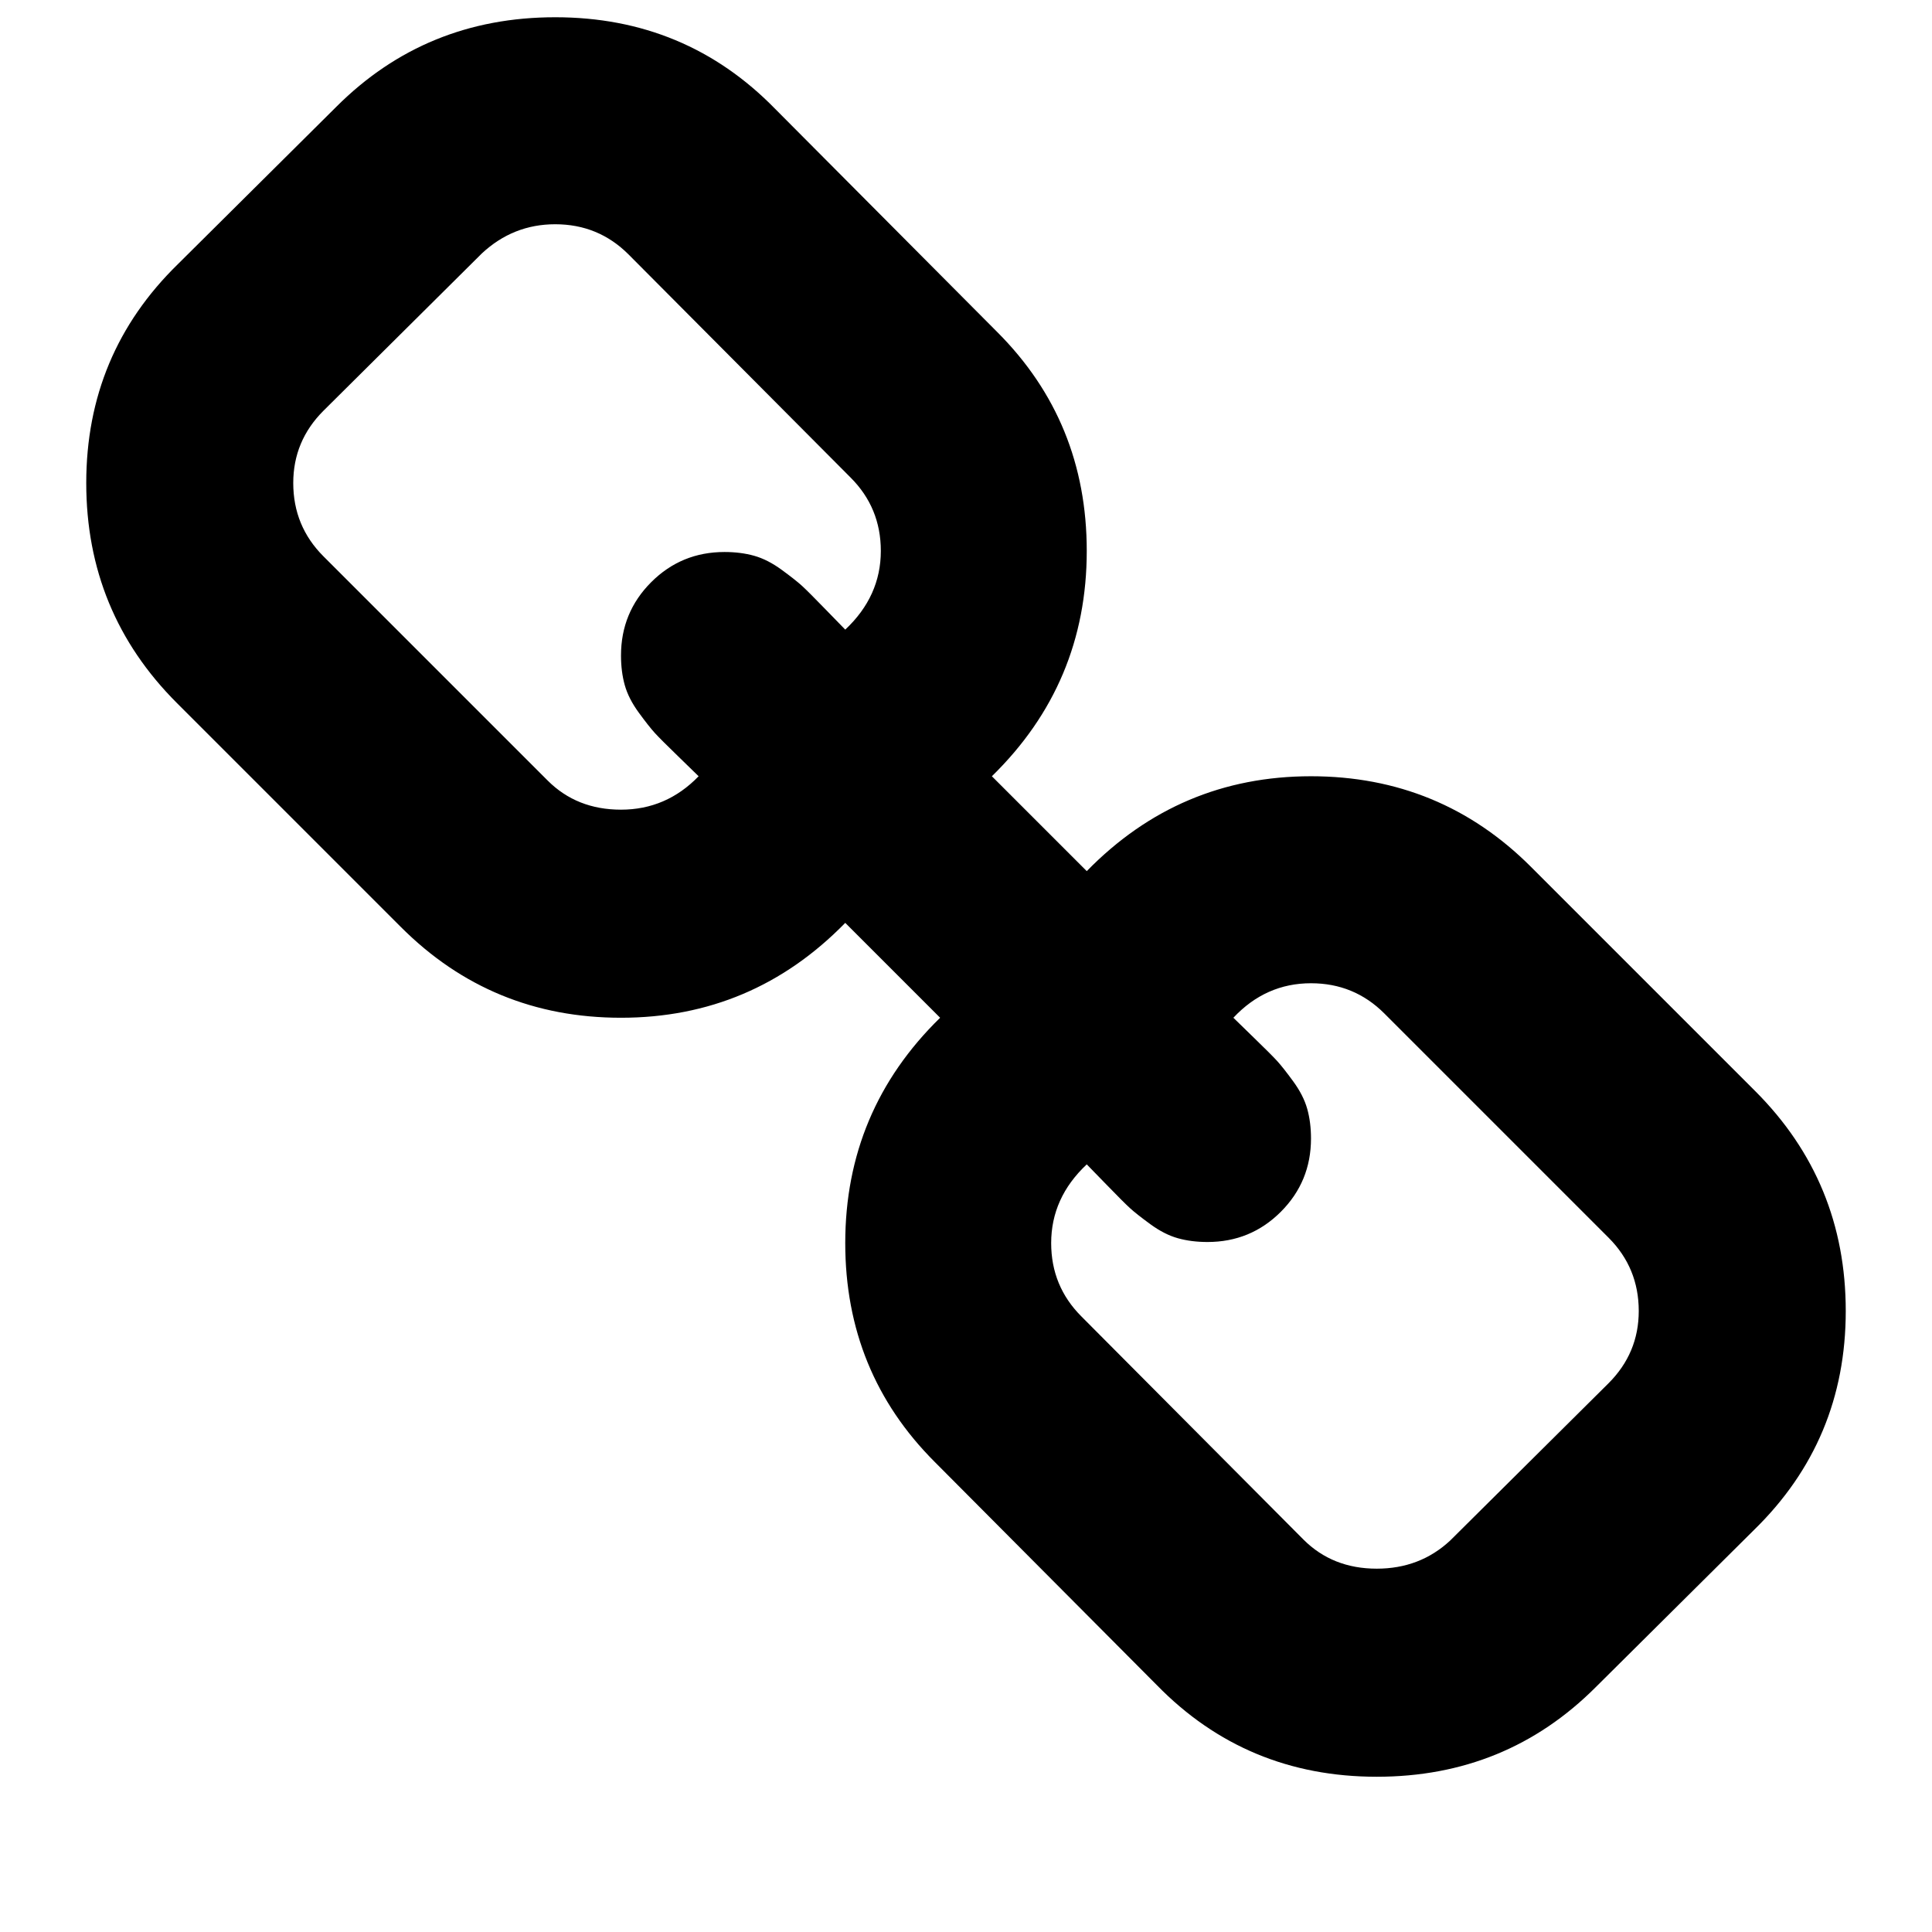
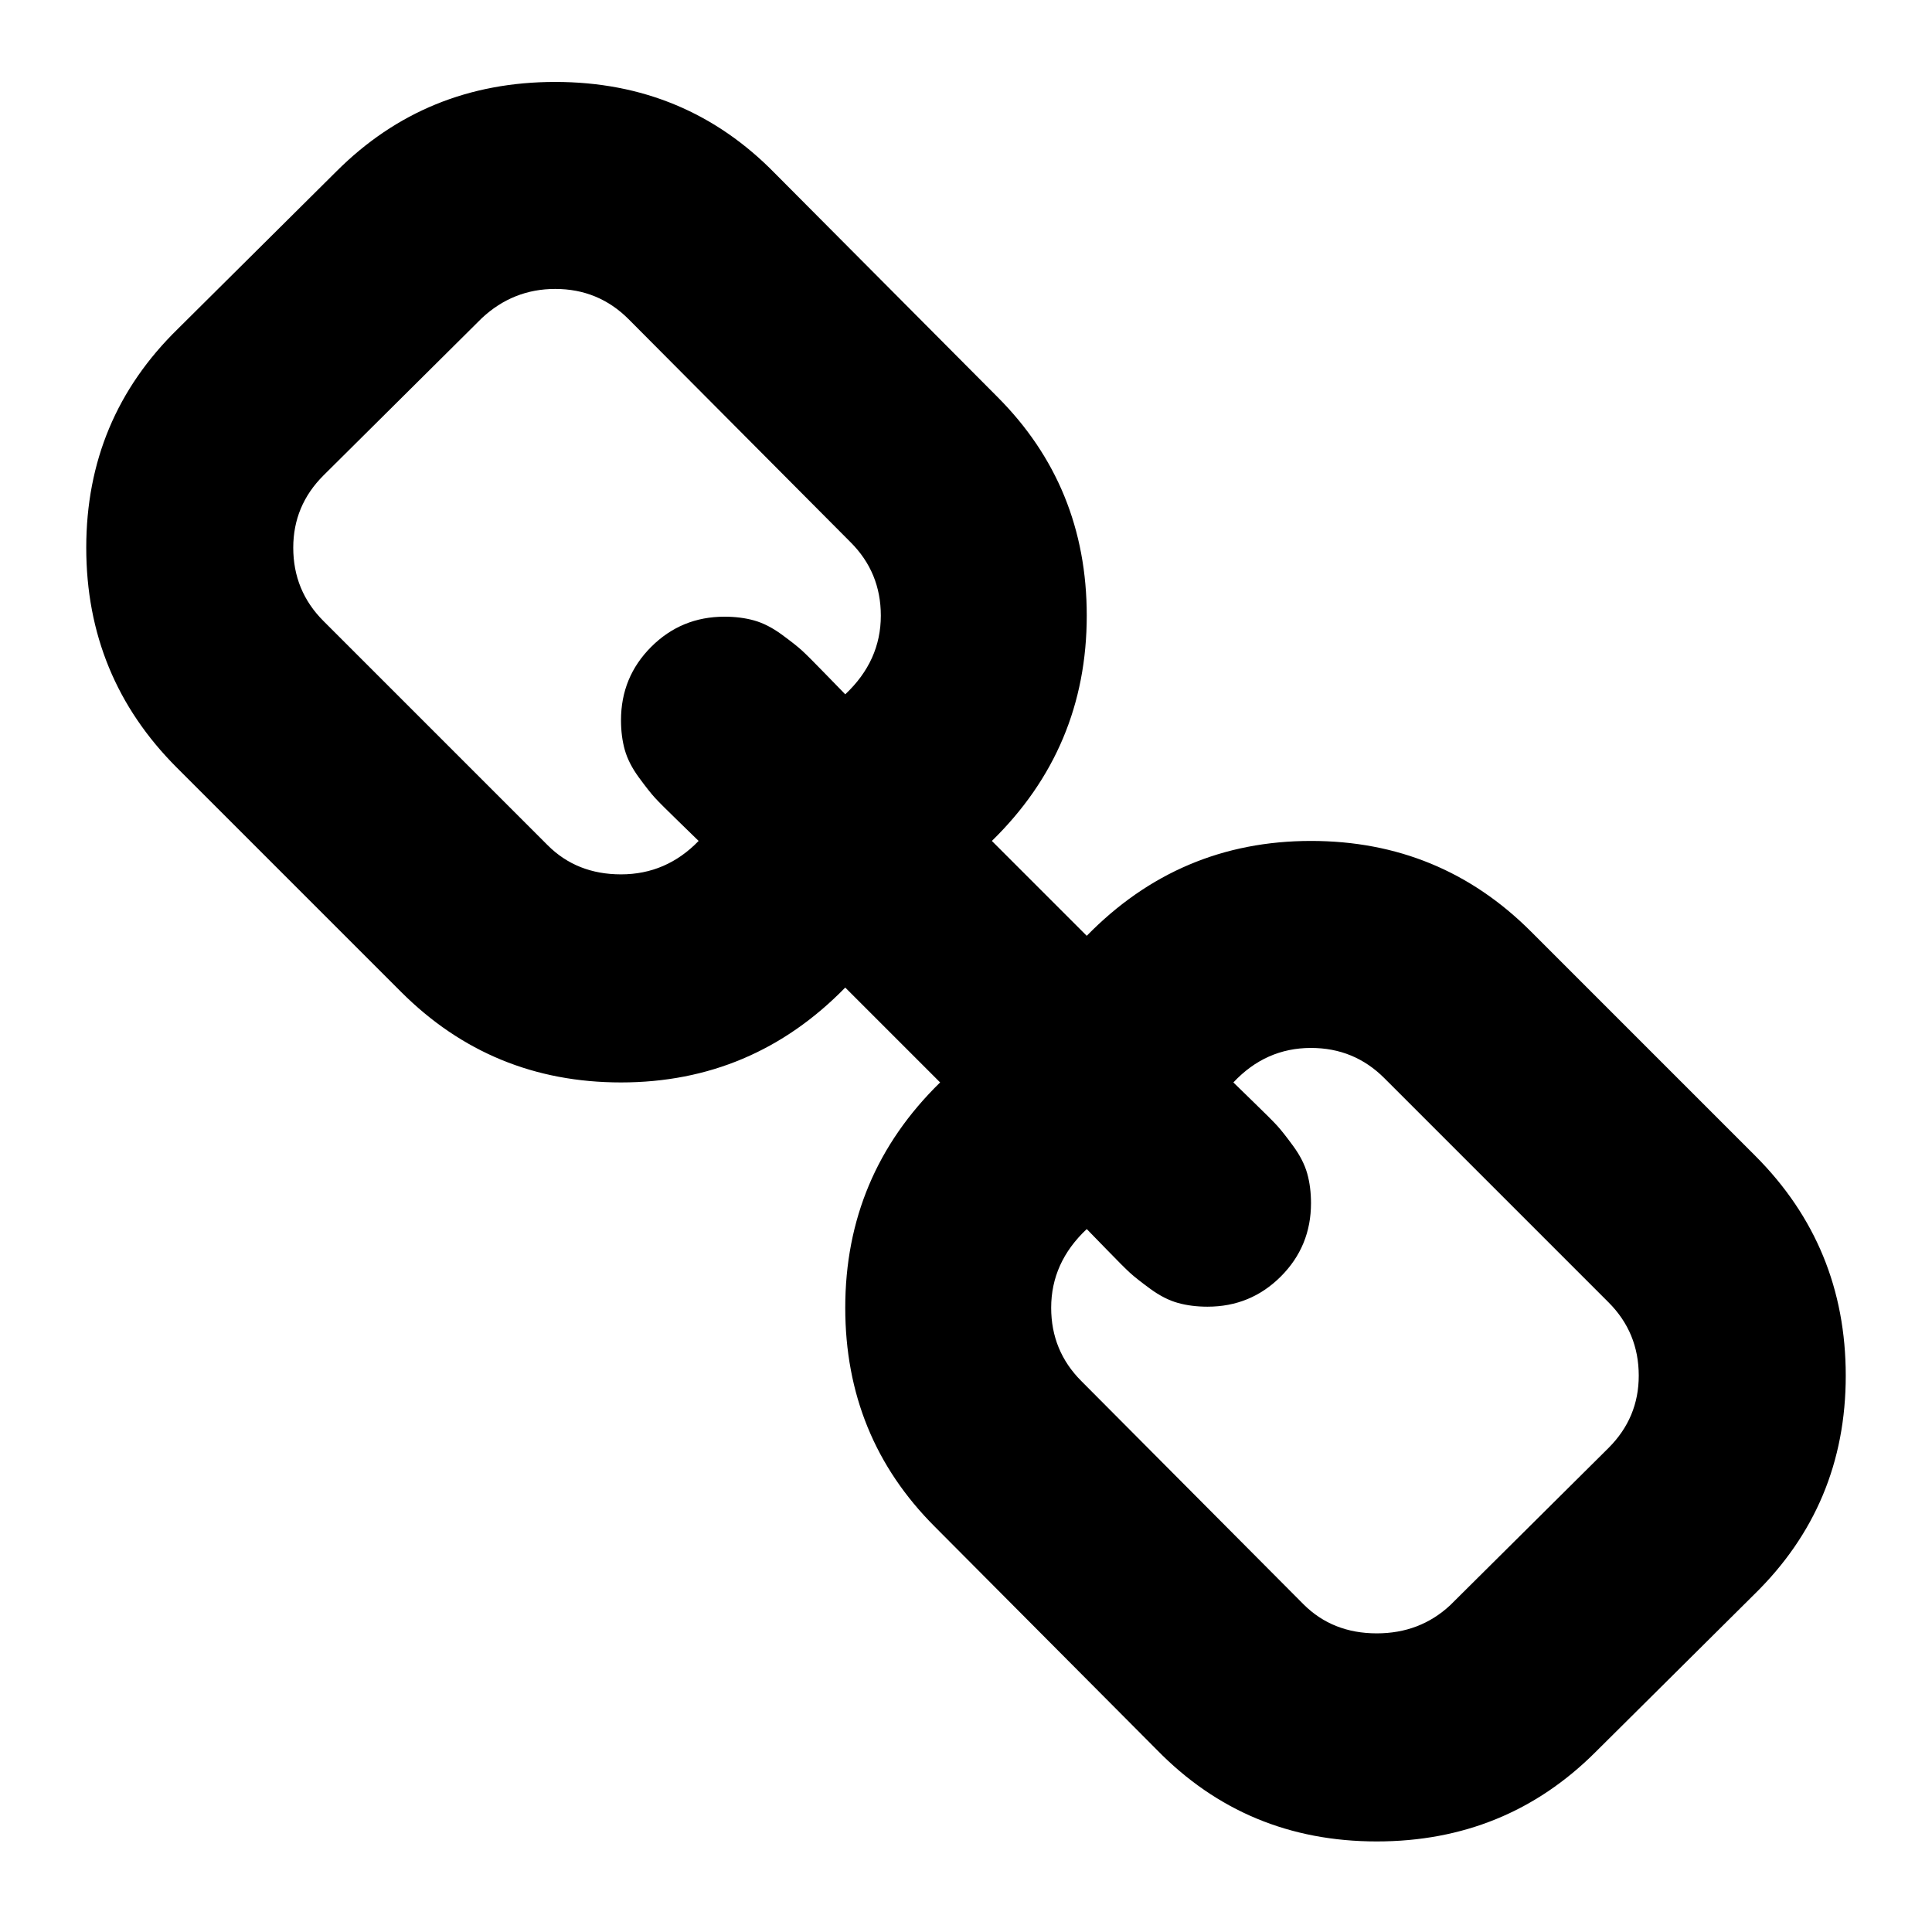
<svg class="svg-icon svg-icon-link" viewBox="0 0 1792 1792">
-   <path d="M1520 1216q0-40-28-68l-208-208q-28-28-68-28-42 0-72 32 3 3 19 18.5t21.5 21.5 15 19 13 25.5 3.5 27.5q0 40-28 68t-68 28q-15 0-27.5-3.5t-25.5-13-19-15-21.5-21.5-18.5-19q-33 31-33 73 0 40 28 68l206 207q27 27 68 27 40 0 68-26l147-146q28-28 28-67zm-703-705q0-40-28-68l-206-207q-28-28-68-28-39 0-68 27l-147 146q-28 28-28 67 0 40 28 68l208 208q27 27 68 27 42 0 72-31-3-3-19-18.5t-21.5-21.5-15-19-13-25.5-3.5-27.5q0-40 28-68t68-28q15 0 27.5 3.5t25.5 13 19 15 21.5 21.5 18.5 19q33-31 33-73zm895 705q0 120-85 203l-147 146q-83 83-203 83-121 0-204-85l-206-207q-83-83-83-203 0-123 88-209l-88-88q-86 88-208 88-120 0-204-84l-208-208q-84-84-84-204t85-203l147-146q83-83 203-83 121 0 204 85l206 207q83 83 83 203 0 123-88 209l88 88q86-88 208-88 120 0 204 84l208 208q84 84 84 204z" />
+   <path d="M1520 1276q0-40-28-68l-208-208q-28-28-68-28-42 0-72 32 3 3 19 18.5t21.5 21.5 15 19 13 25.5 3.5 27.5q0 40-28 68t-68 28q-15 0-27.5-3.5t-25.5-13-19-15-21.5-21.5-18.5-19q-33 31-33 73 0 40 28 68l206 207q27 27 68 27 40 0 68-26l147-146q28-28 28-67zm-703-705q0-40-28-68l-206-207q-28-28-68-28-39 0-68 27l-147 146q-28 28-28 67 0 40 28 68l208 208q27 27 68 27 42 0 72-31-3-3-19-18.5t-21.5-21.5-15-19-13-25.5-3.5-27.5q0-40 28-68t68-28q15 0 27.5 3.5t25.5 13 19 15 21.5 21.5 18.5 19q33-31 33-73zm895 705q0 120-85 203l-147 146q-83 83-203 83-121 0-204-85l-206-207q-83-83-83-203 0-123 88-209l-88-88q-86 88-208 88-120 0-204-84l-208-208q-84-84-84-204t85-203l147-146q83-83 203-83 121 0 204 85l206 207q83 83 83 203 0 123-88 209l88 88q86-88 208-88 120 0 204 84l208 208q84 84 84 204z" />
</svg>
